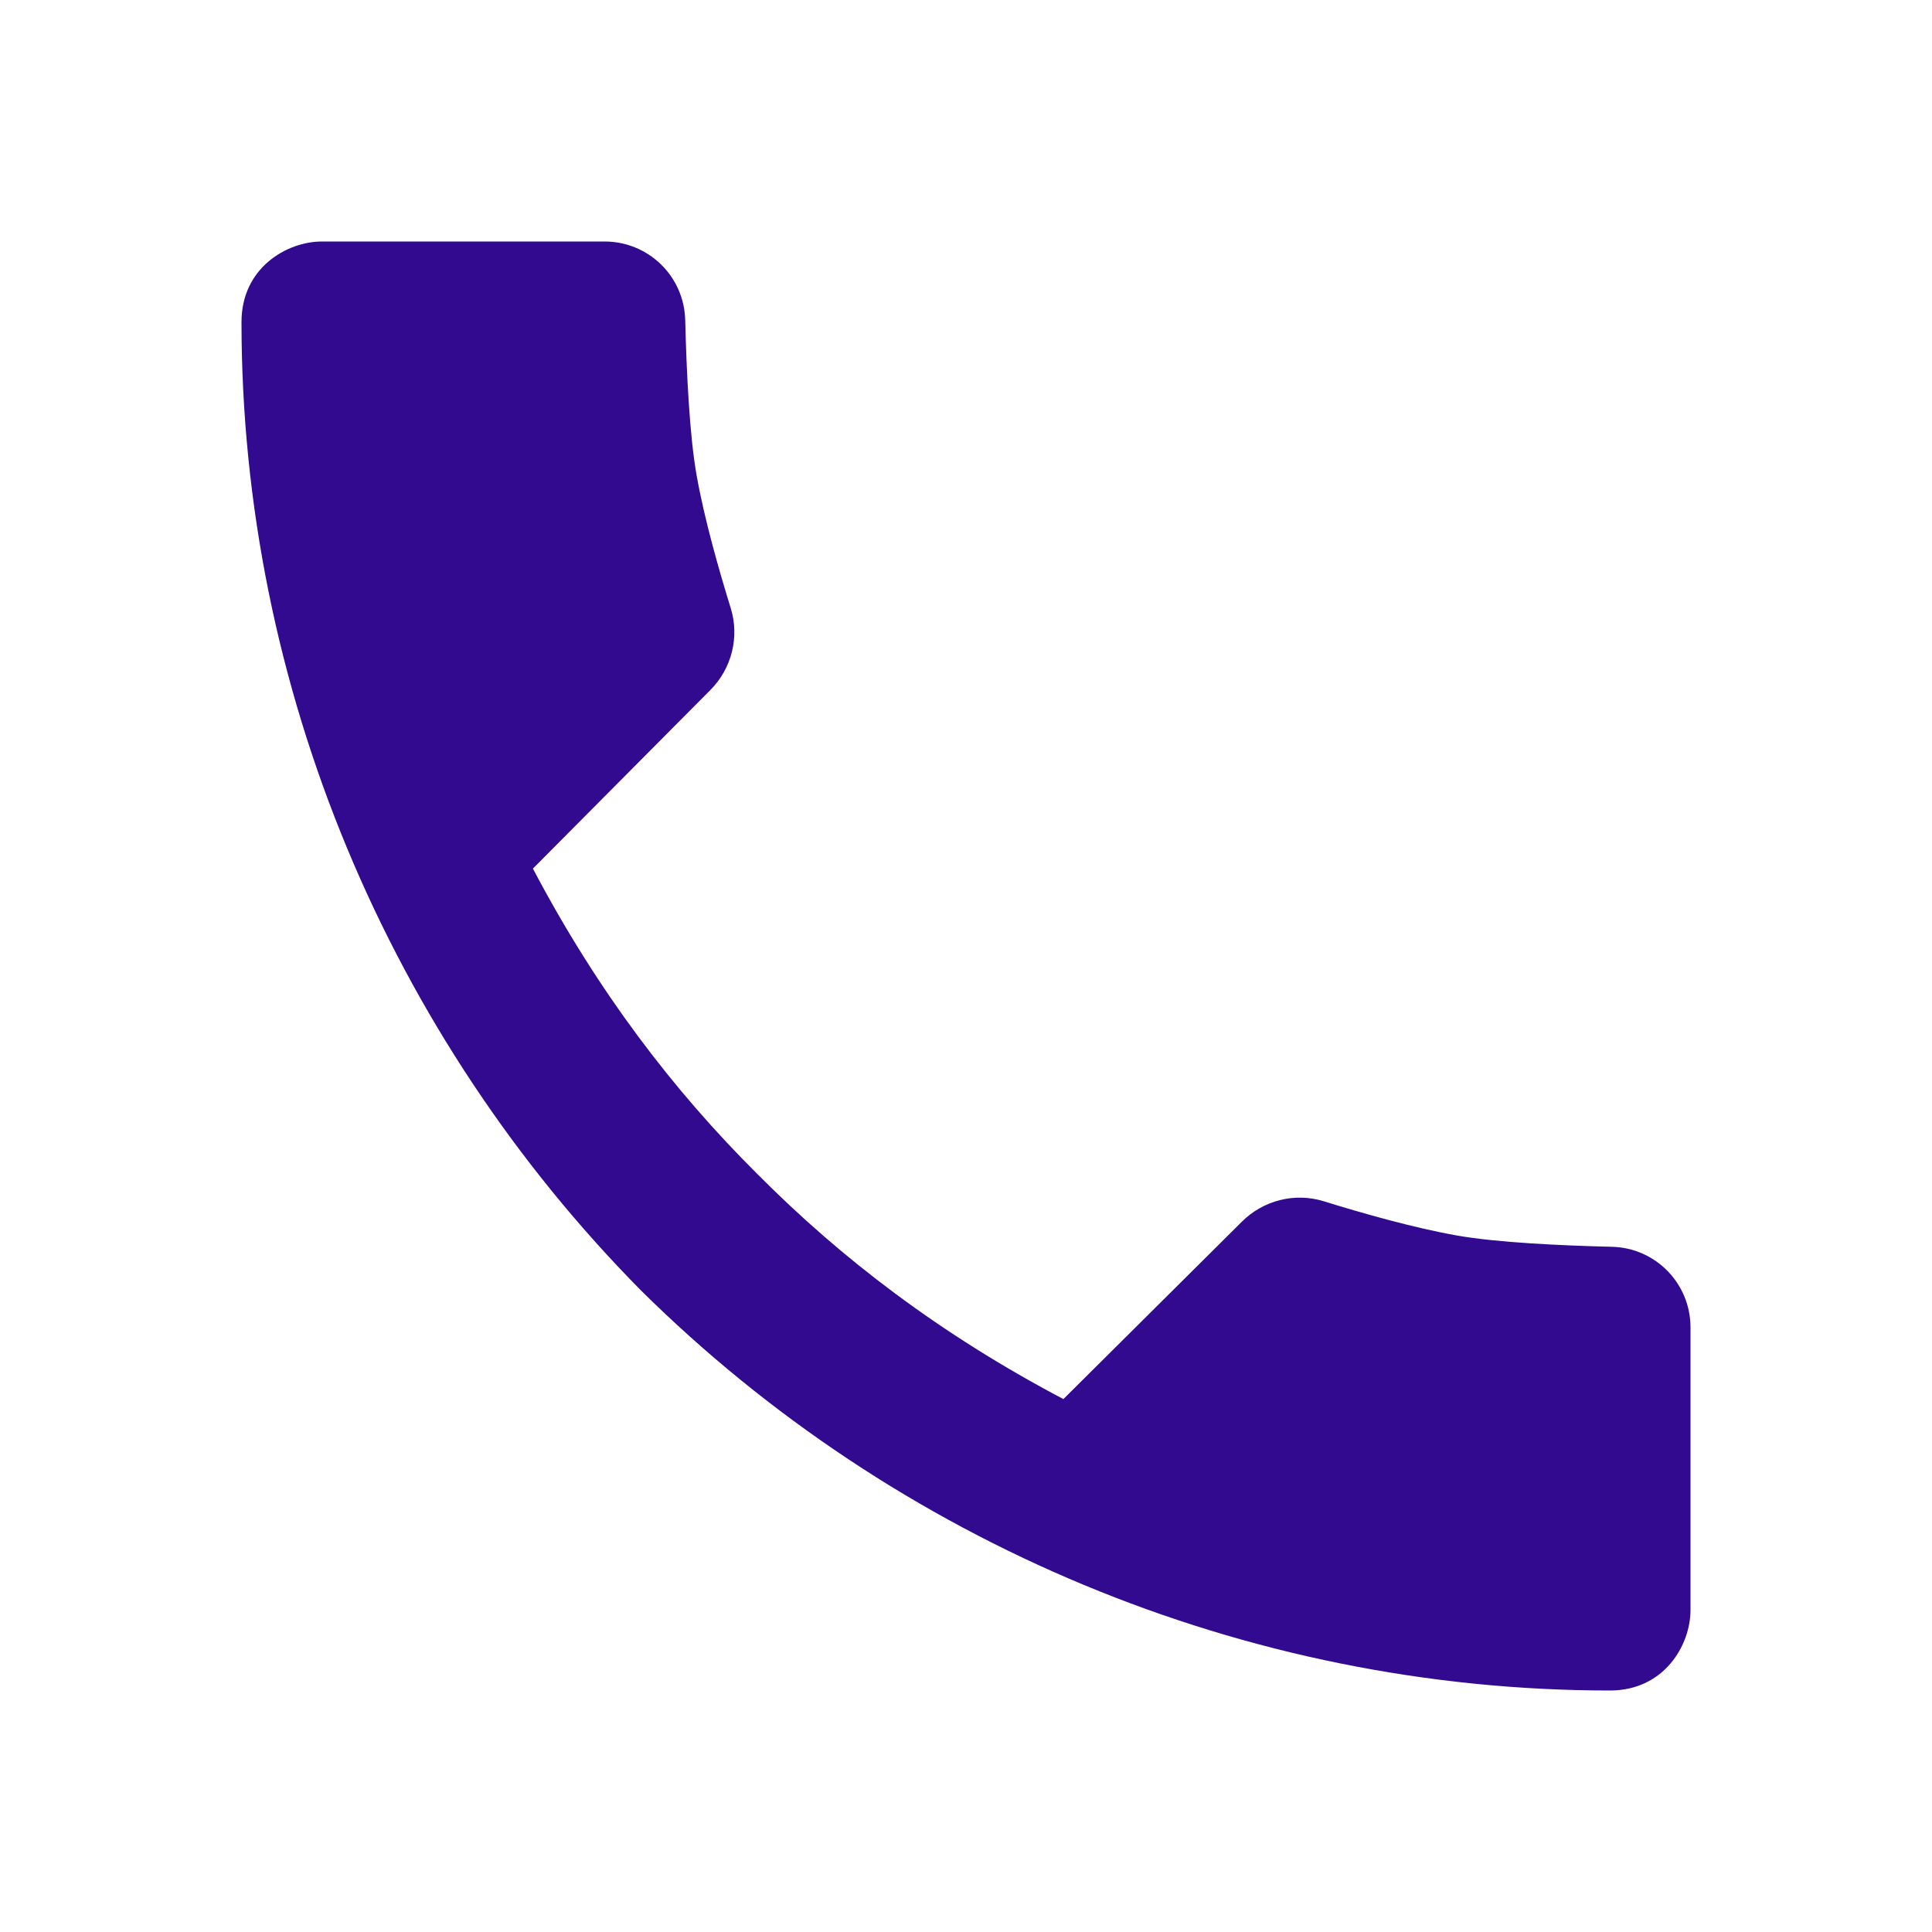
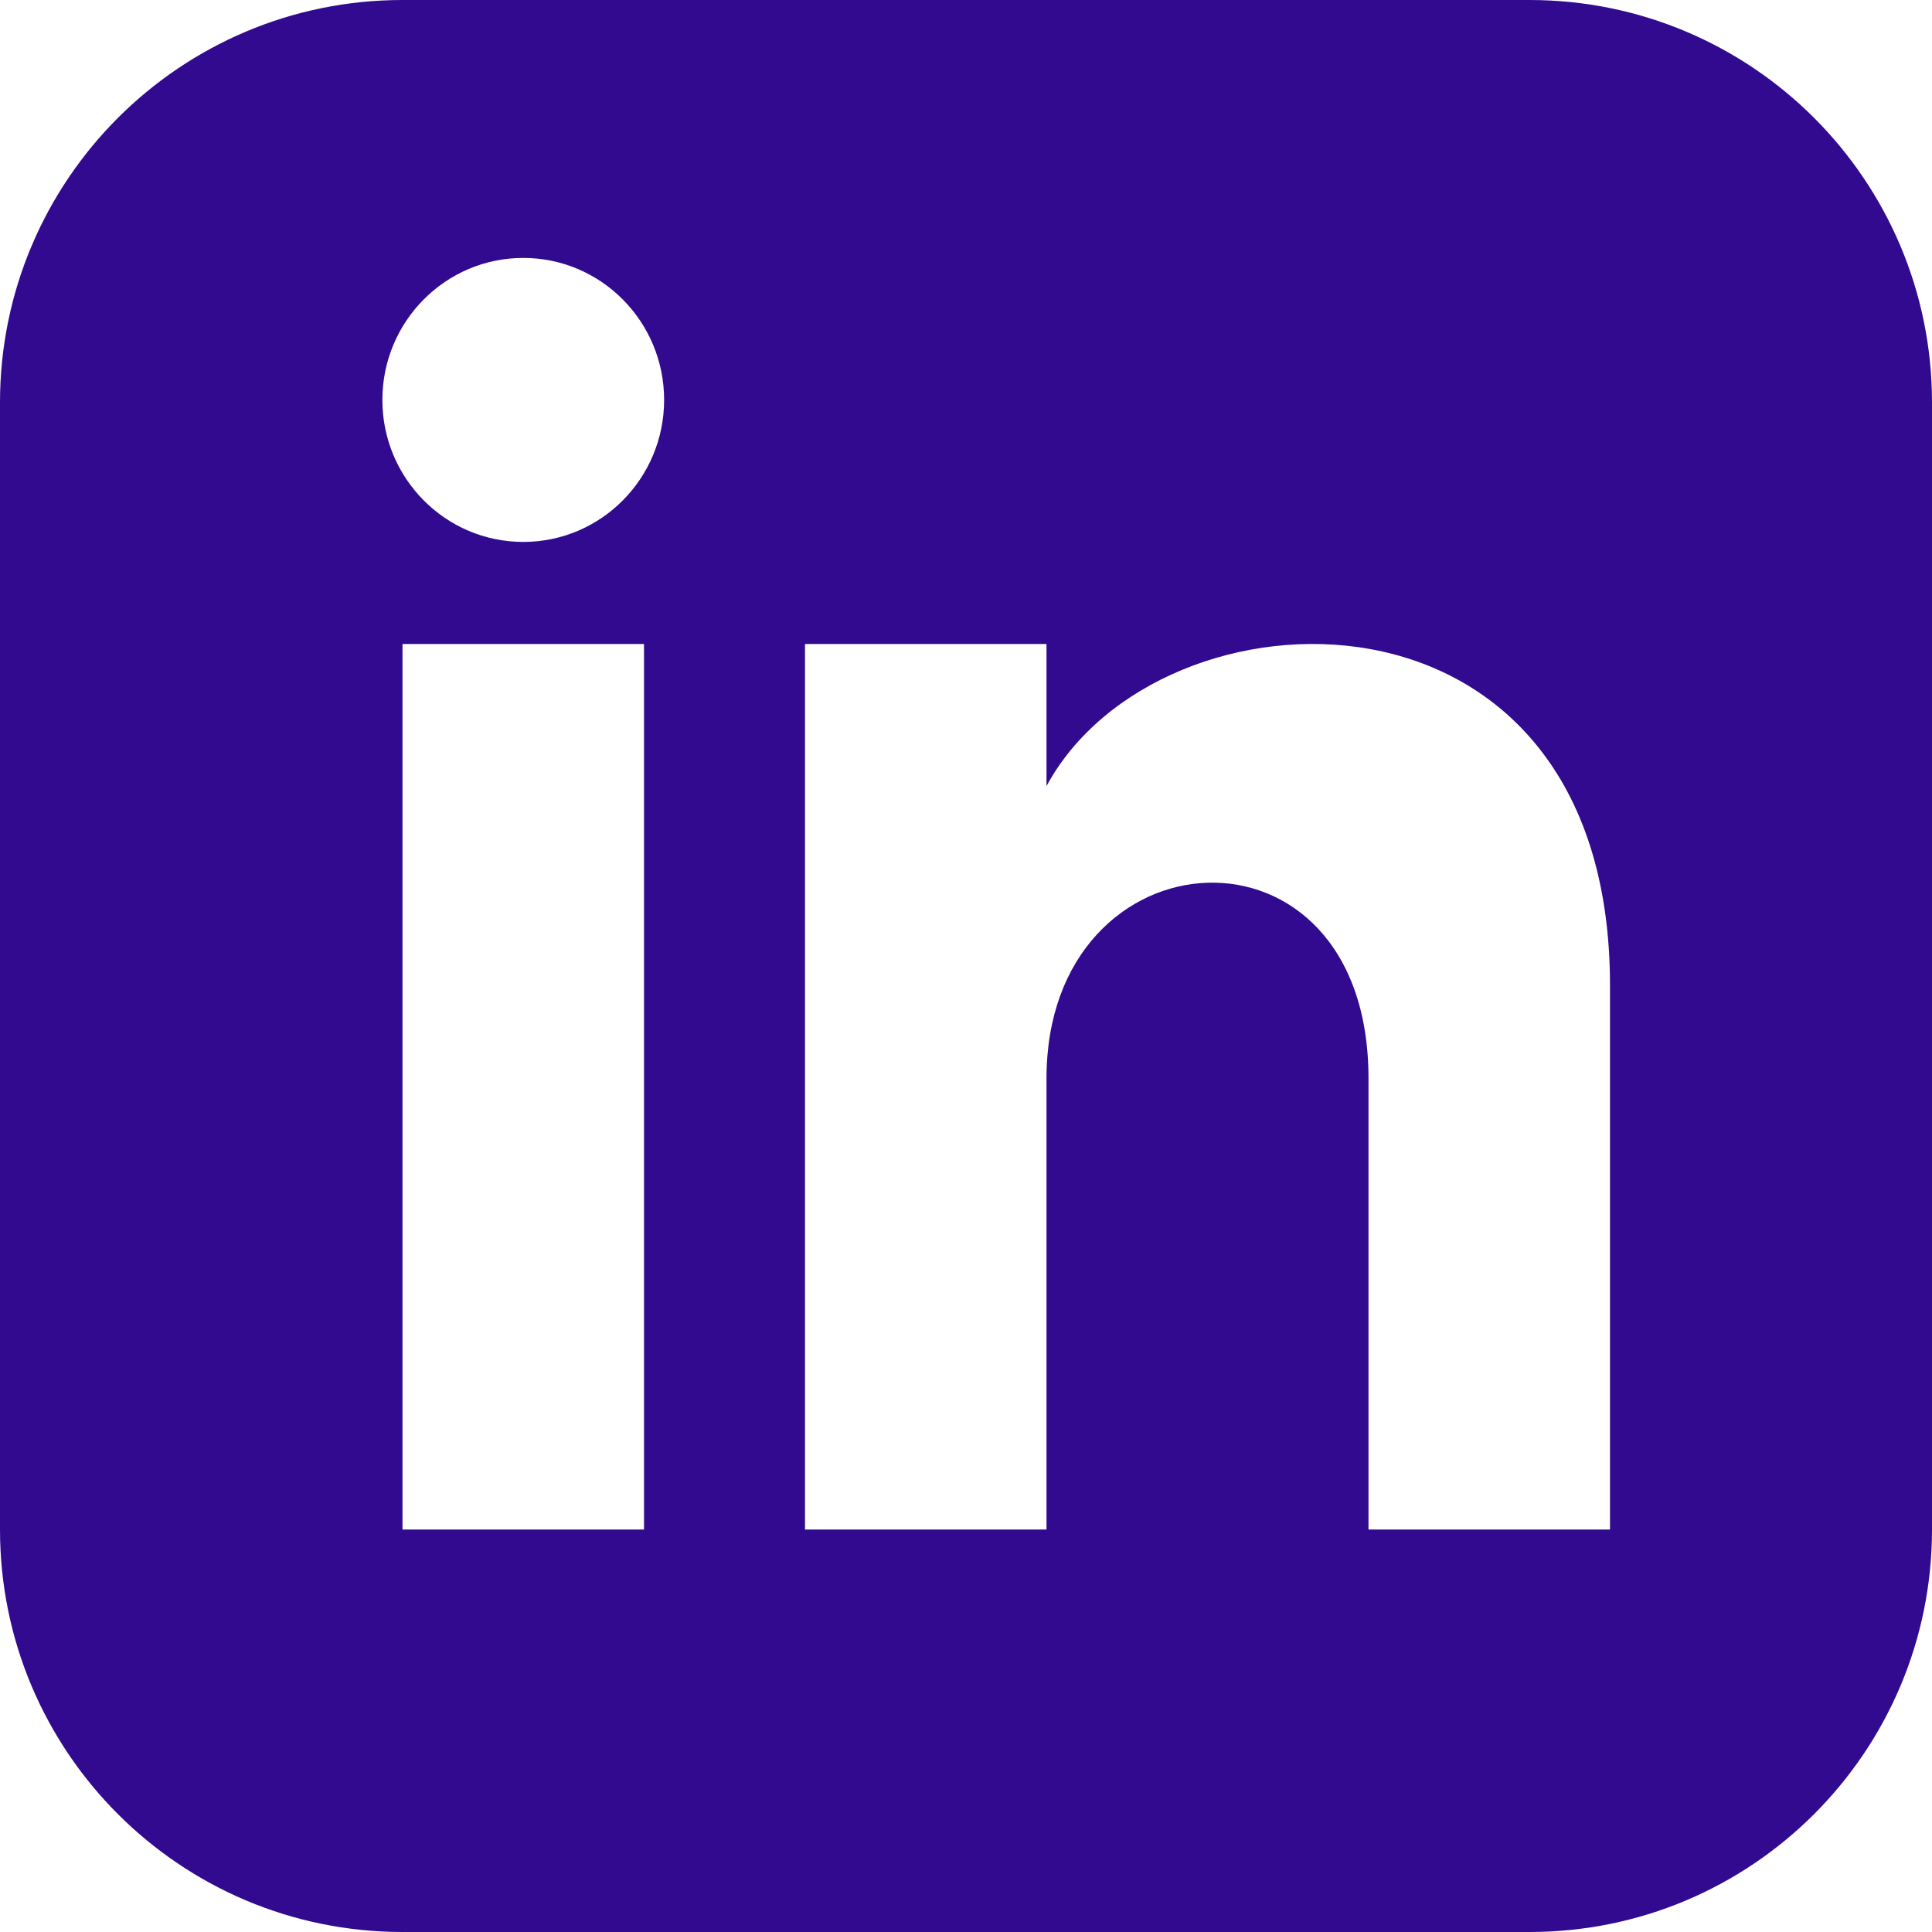
- <svg xmlns="http://www.w3.org/2000/svg" width="24" height="24" viewBox="0 0 24 24" fill="none">
-   <path d="M20.023 15.488C19.393 15.473 18.6 15.436 18.099 15.348C17.557 15.252 16.905 15.066 16.446 14.923C16.086 14.811 15.694 14.91 15.427 15.176L13.21 17.38C11.678 16.573 10.451 15.633 9.412 14.588C8.367 13.549 7.427 12.322 6.62 10.79L8.824 8.572C9.09 8.305 9.189 7.913 9.077 7.553C8.935 7.095 8.748 6.443 8.653 5.901C8.564 5.4 8.528 4.607 8.512 3.977C8.499 3.432 8.055 3 7.51 3H4C3.562 3 3 3.328 3 4C3 8.539 4.84 12.874 7.966 16.034C11.126 19.16 15.461 21 20 21C20.672 21 21 20.438 21 20V16.49C21 15.945 20.568 15.501 20.023 15.488Z" fill="#310A90" />
+ <svg xmlns="http://www.w3.org/2000/svg" width="24" height="24" viewBox="0 0 24 24">
+   <path d="M19 0h-14c-2.761 0-5 2.239-5 5v14c0 2.761 2.239 5 5 5h14c2.762 0 5-2.239 5-5v-14c0-2.761-2.238-5-5-5zm-11 19h-3v-11h3v11zm-1.5-12.268c-.966 0-1.75-.79-1.75-1.764s.784-1.764 1.75-1.764 1.75.79 1.75 1.764-.783 1.764-1.75 1.764zm13.5 12.268h-3v-5.604c0-3.368-4-3.113-4 0v5.604h-3v-11h3v1.765c1.396-2.586 7-2.777 7 2.476v6.759z" fill="#310A90" />
</svg>
